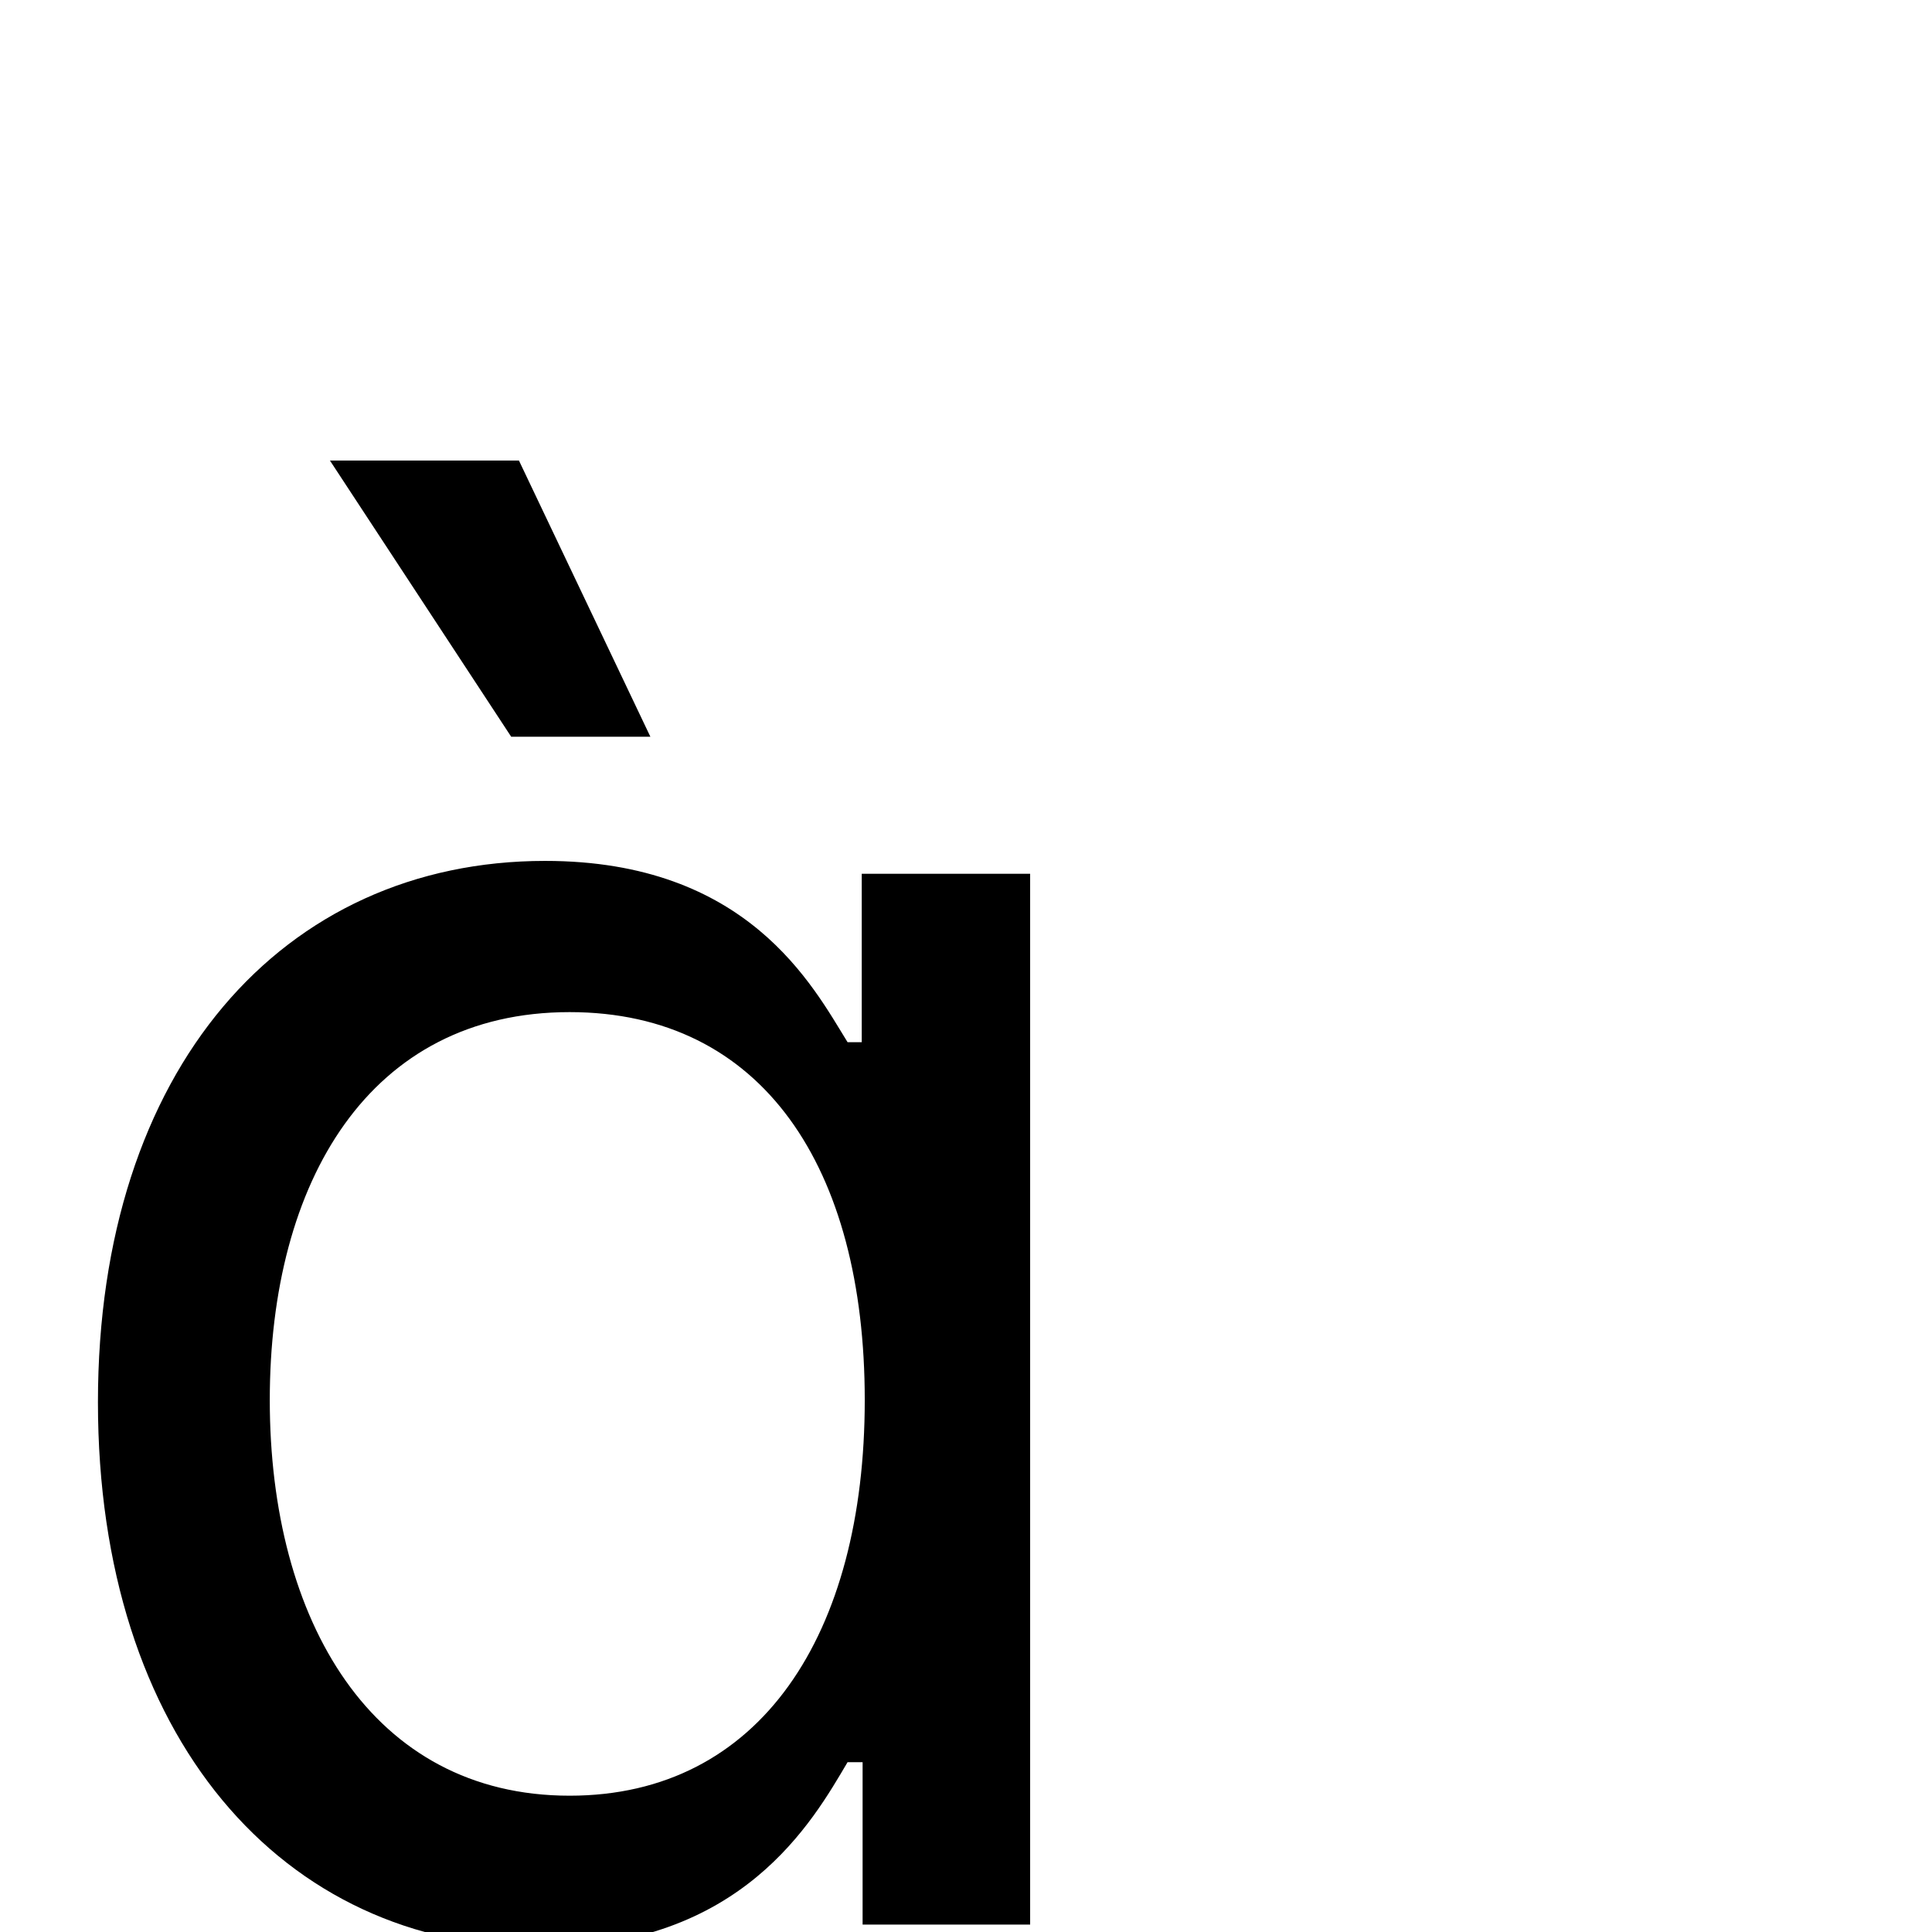
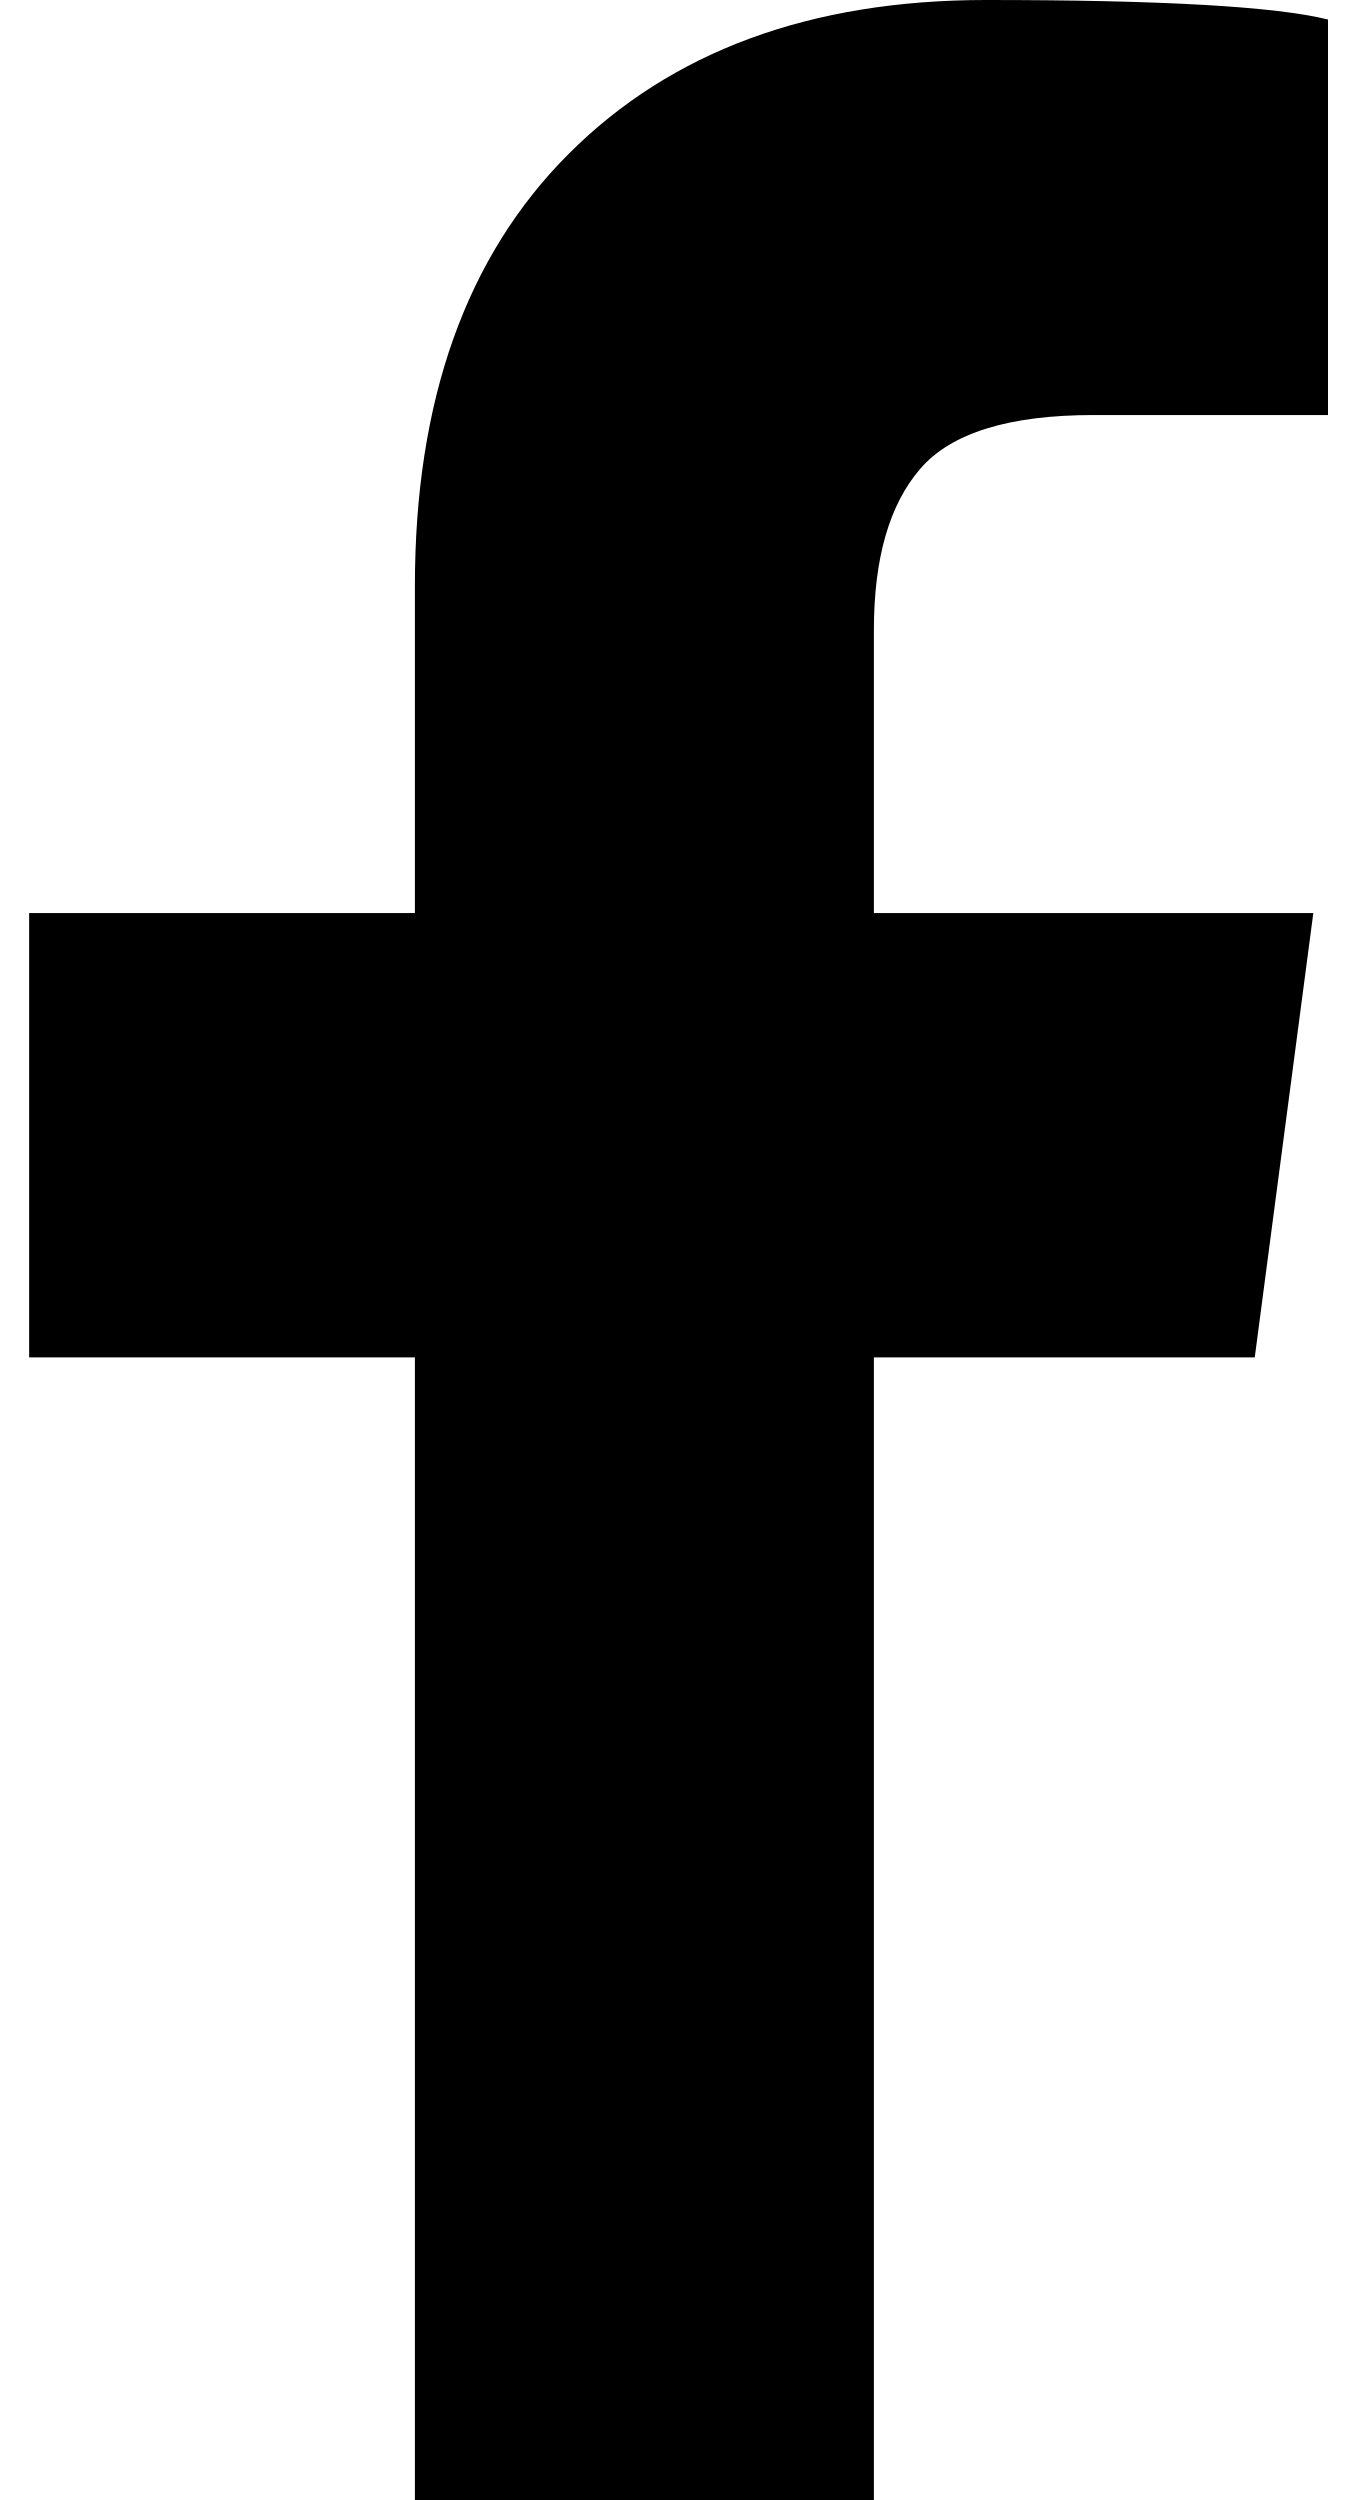
- <svg xmlns="http://www.w3.org/2000/svg" viewBox="0 0 70 70.27">
-   <defs>
-     <style>.cls-1{font-size:70px;font-family:socicon, socicon;}</style>
-   </defs>
-   <g id="Layer_2" data-name="Layer 2">
-     <g id="Layer_1-2" data-name="Layer 1">
-       <text class="cls-1" transform="translate(0 70)"></text>
-     </g>
+ <svg xmlns="http://www.w3.org/2000/svg" width="38px" height="70px" viewBox="0 0 38 70" version="1.1">
+   <defs />
+   <g id="Page-1" stroke="none" stroke-width="1" fill="none" fill-rule="evenodd">
+     <path d="M24.469,70 L24.469,38.008 L35.133,38.008 L36.773,25.566 L24.469,25.566 L24.469,17.637 C24.469,15.632 24.902,14.128 25.768,13.125 C26.633,12.122 28.251,11.621 30.621,11.621 L37.184,11.621 L37.184,0.547 C35.725,0.182 32.535,0 27.613,0 C22.691,0 18.795,1.436 15.924,4.307 C13.053,7.178 11.617,11.211 11.617,16.406 L11.617,25.566 L0.816,25.566 L0.816,38.008 L11.617,38.008 L11.617,70 L24.469,70 Z" id="" fill="#000000" />
  </g>
</svg>
